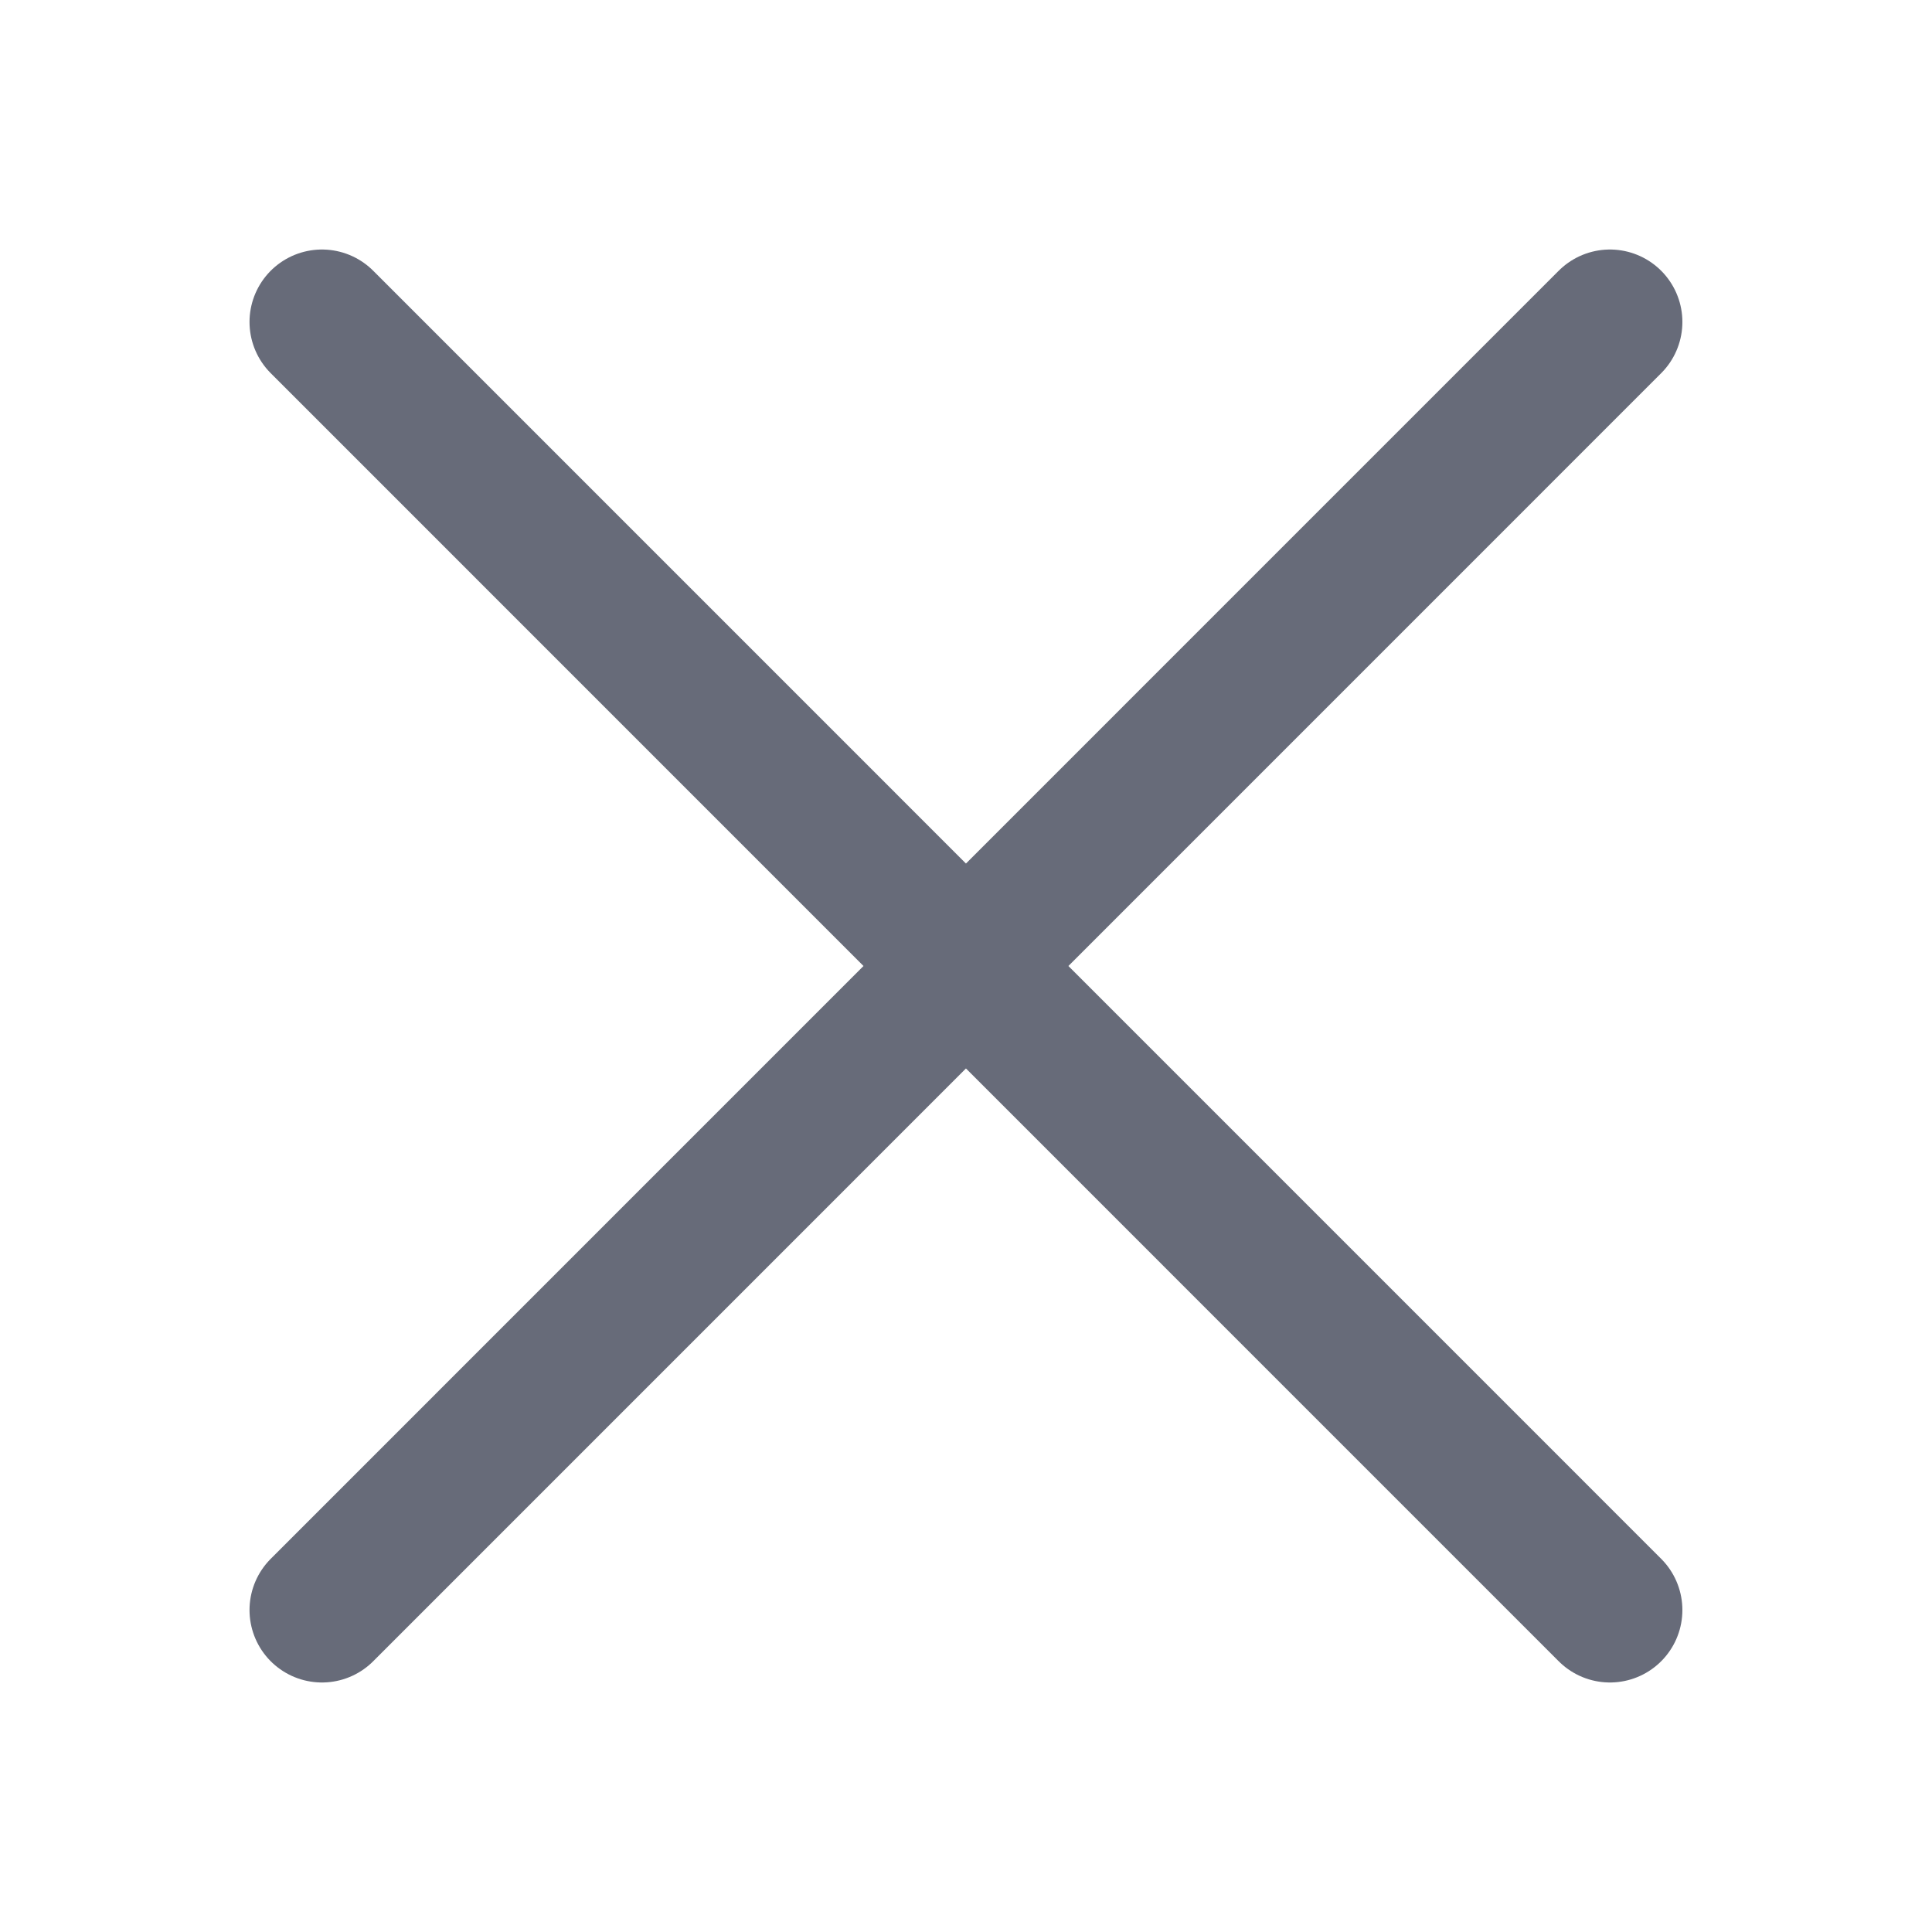
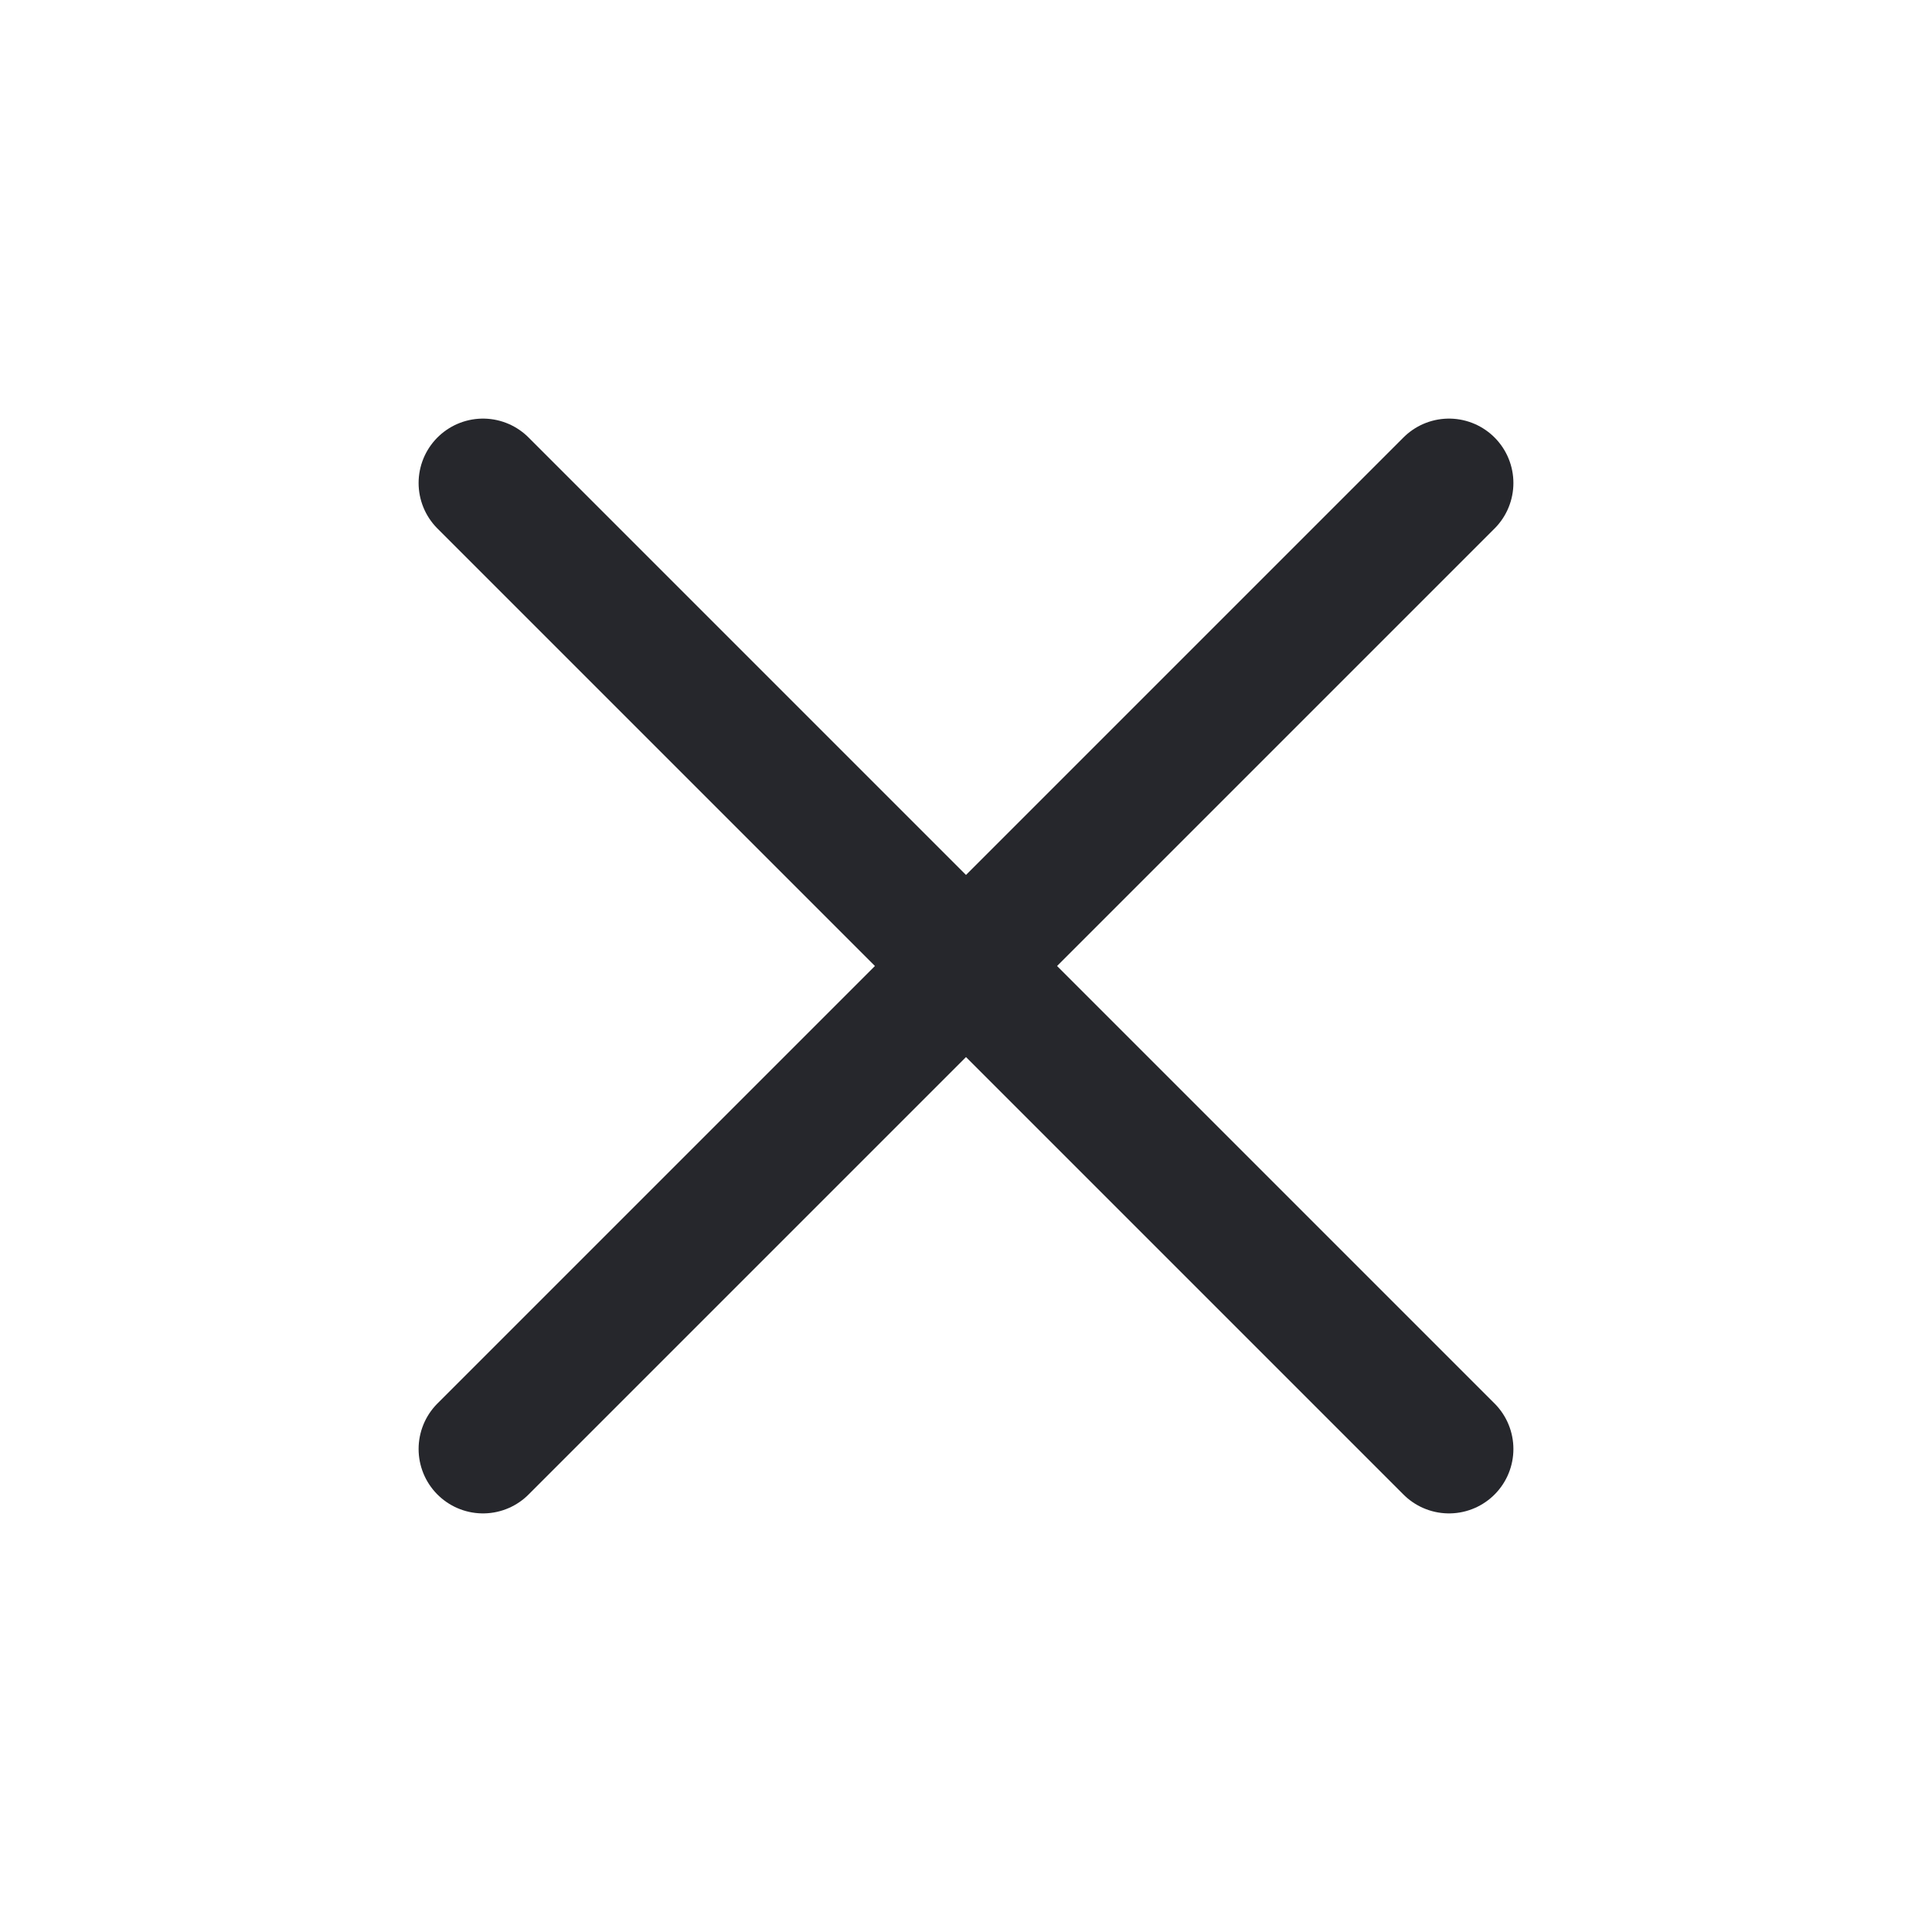
- <svg xmlns="http://www.w3.org/2000/svg" width="20" height="20" viewBox="0 0 20 20" fill="none">
-   <path d="M3.333 3.333L16.666 16.667M3.333 16.667L16.666 3.333" stroke="#676B79" stroke-width="1.5" stroke-linecap="round" stroke-linejoin="round" />
+ <svg xmlns="http://www.w3.org/2000/svg" width="24" height="24" viewBox="0 0 24 24" fill="none">
+   <path d="M18 18L6 6" stroke="#26272C" stroke-width="1.6" stroke-linecap="round" />
+   <path d="M6 18L18 6" stroke="#26272C" stroke-width="1.6" stroke-linecap="round" />
</svg>
